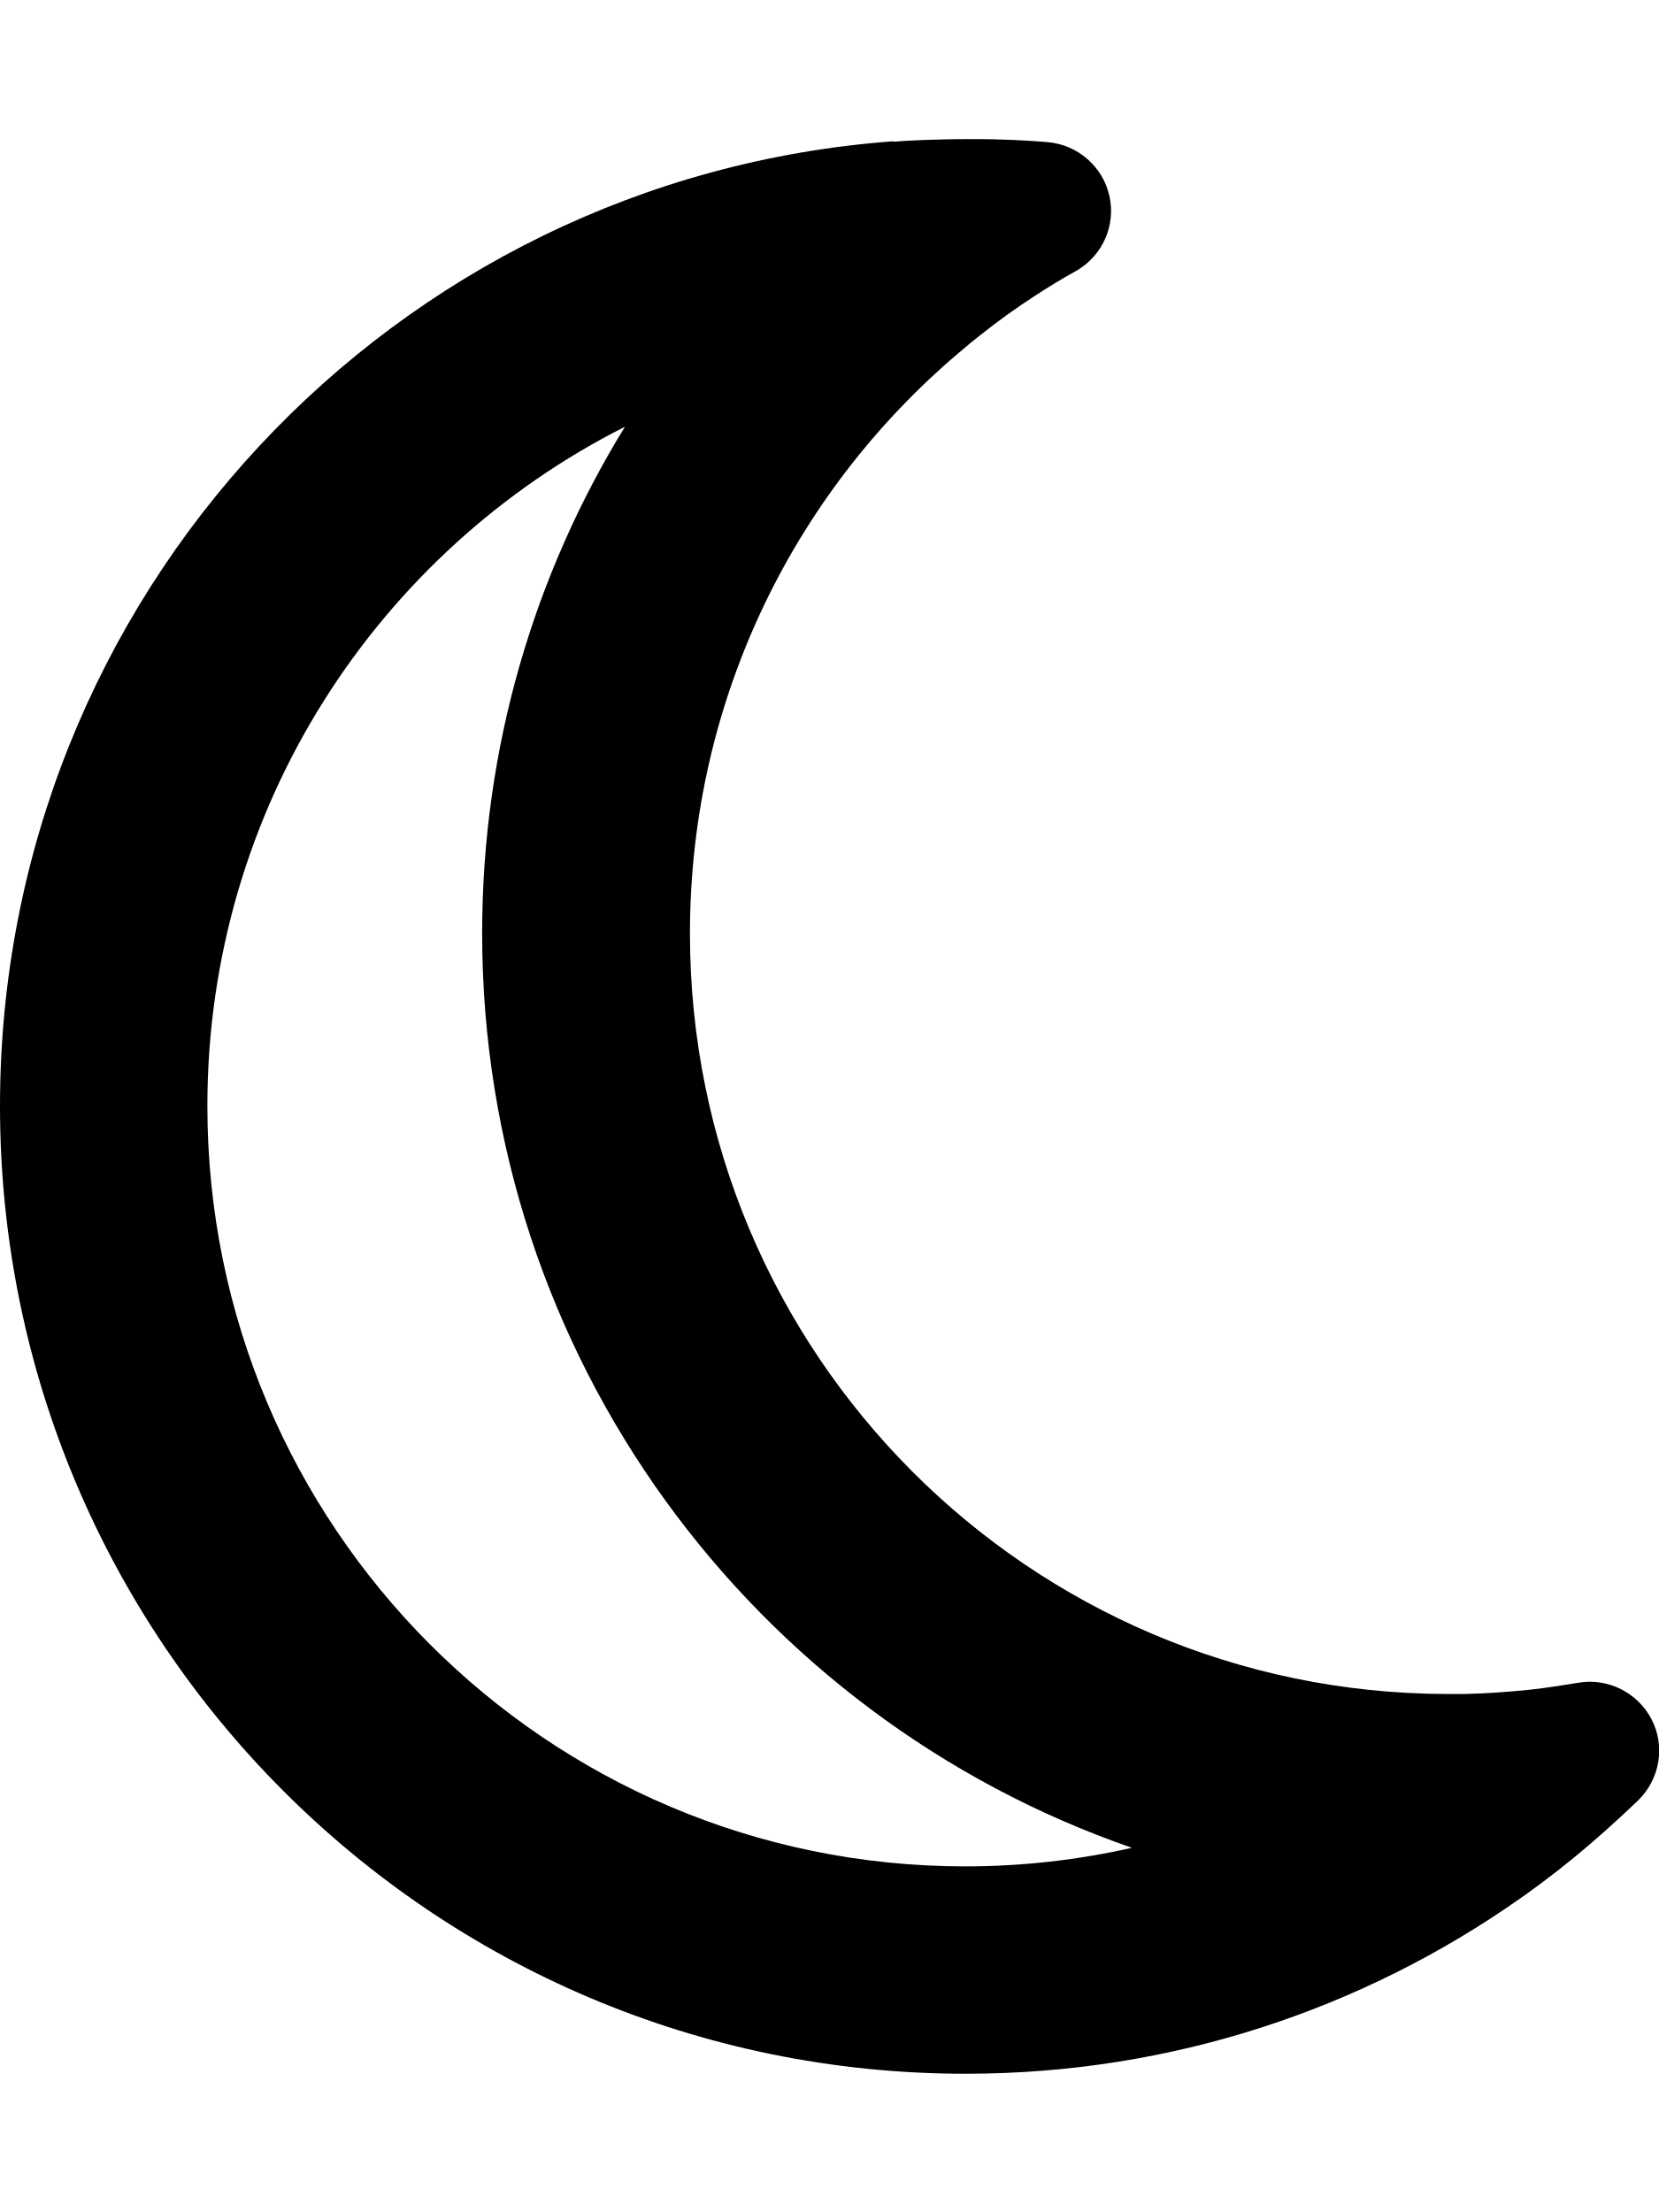
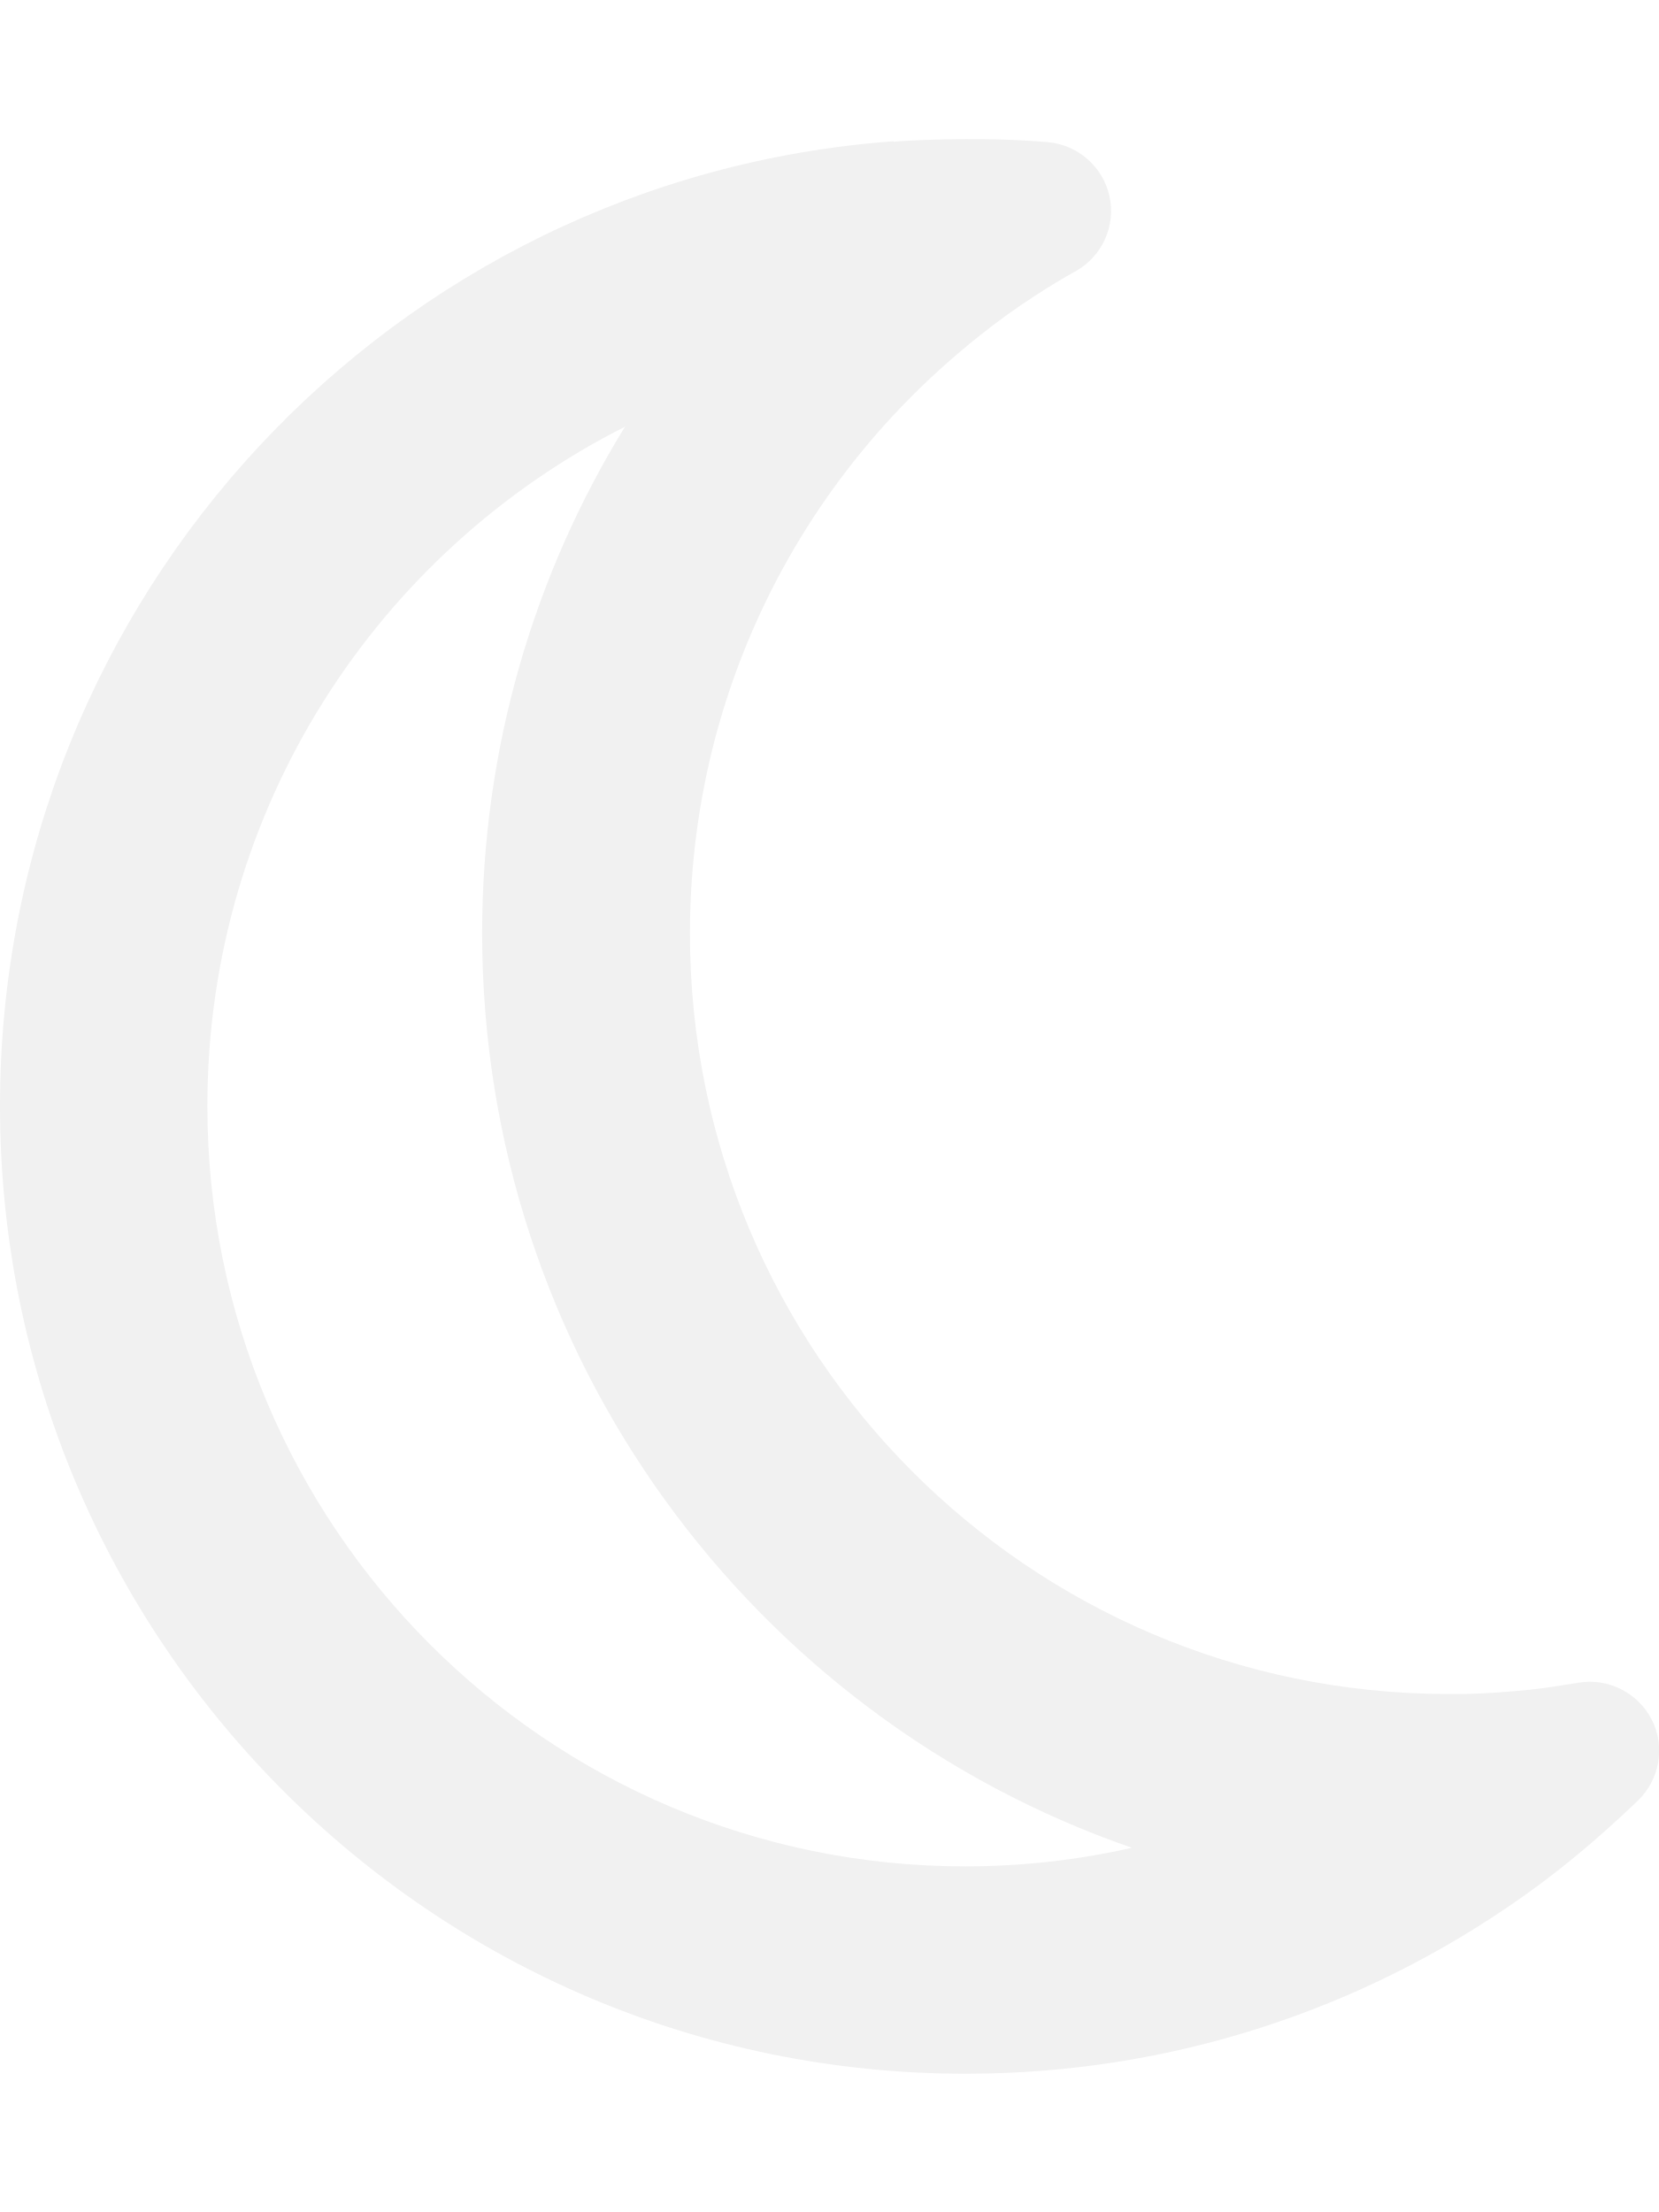
- <svg xmlns="http://www.w3.org/2000/svg" viewBox="0 0 384 512">
+ <svg xmlns="http://www.w3.org/2000/svg" height="1em" viewBox="0 0 384 512">
+   <style>svg{fill:#f1f1f1}</style>
  <path d="M144.7 98.7c-21 34.1-33.1 74.3-33.1 117.3c0 98 62.8 181.4 150.4 211.7c-12.4 2.8-25.3 4.3-38.6 4.3C126.6 432 48 353.3 48 256c0-68.9 39.4-128.4 96.8-157.3zm62.1-66C91.1 41.2 0 137.9 0 256C0 379.7 100 480 223.5 480c47.8 0 92-15 128.4-40.6c1.9-1.3 3.7-2.7 5.5-4c4.8-3.6 9.4-7.4 13.9-11.4c2.7-2.4 5.3-4.8 7.9-7.3c5-4.9 6.3-12.5 3.1-18.7s-10.1-9.7-17-8.5c-3.7 .6-7.4 1.2-11.1 1.6c-5 .5-10.1 .9-15.3 1c-1.2 0-2.5 0-3.7 0c-.1 0-.2 0-.3 0c-96.8-.2-175.2-78.9-175.2-176c0-54.8 24.9-103.7 64.1-136c1-.9 2.1-1.7 3.2-2.6c4-3.2 8.2-6.2 12.5-9c3.1-2 6.3-4 9.6-5.8c6.1-3.5 9.2-10.5 7.7-17.3s-7.3-11.9-14.3-12.5c-3.6-.3-7.1-.5-10.7-.6c-2.7-.1-5.5-.1-8.2-.1c-3.3 0-6.5 .1-9.8 .2c-2.3 .1-4.6 .2-6.9 .4z" />
</svg>
